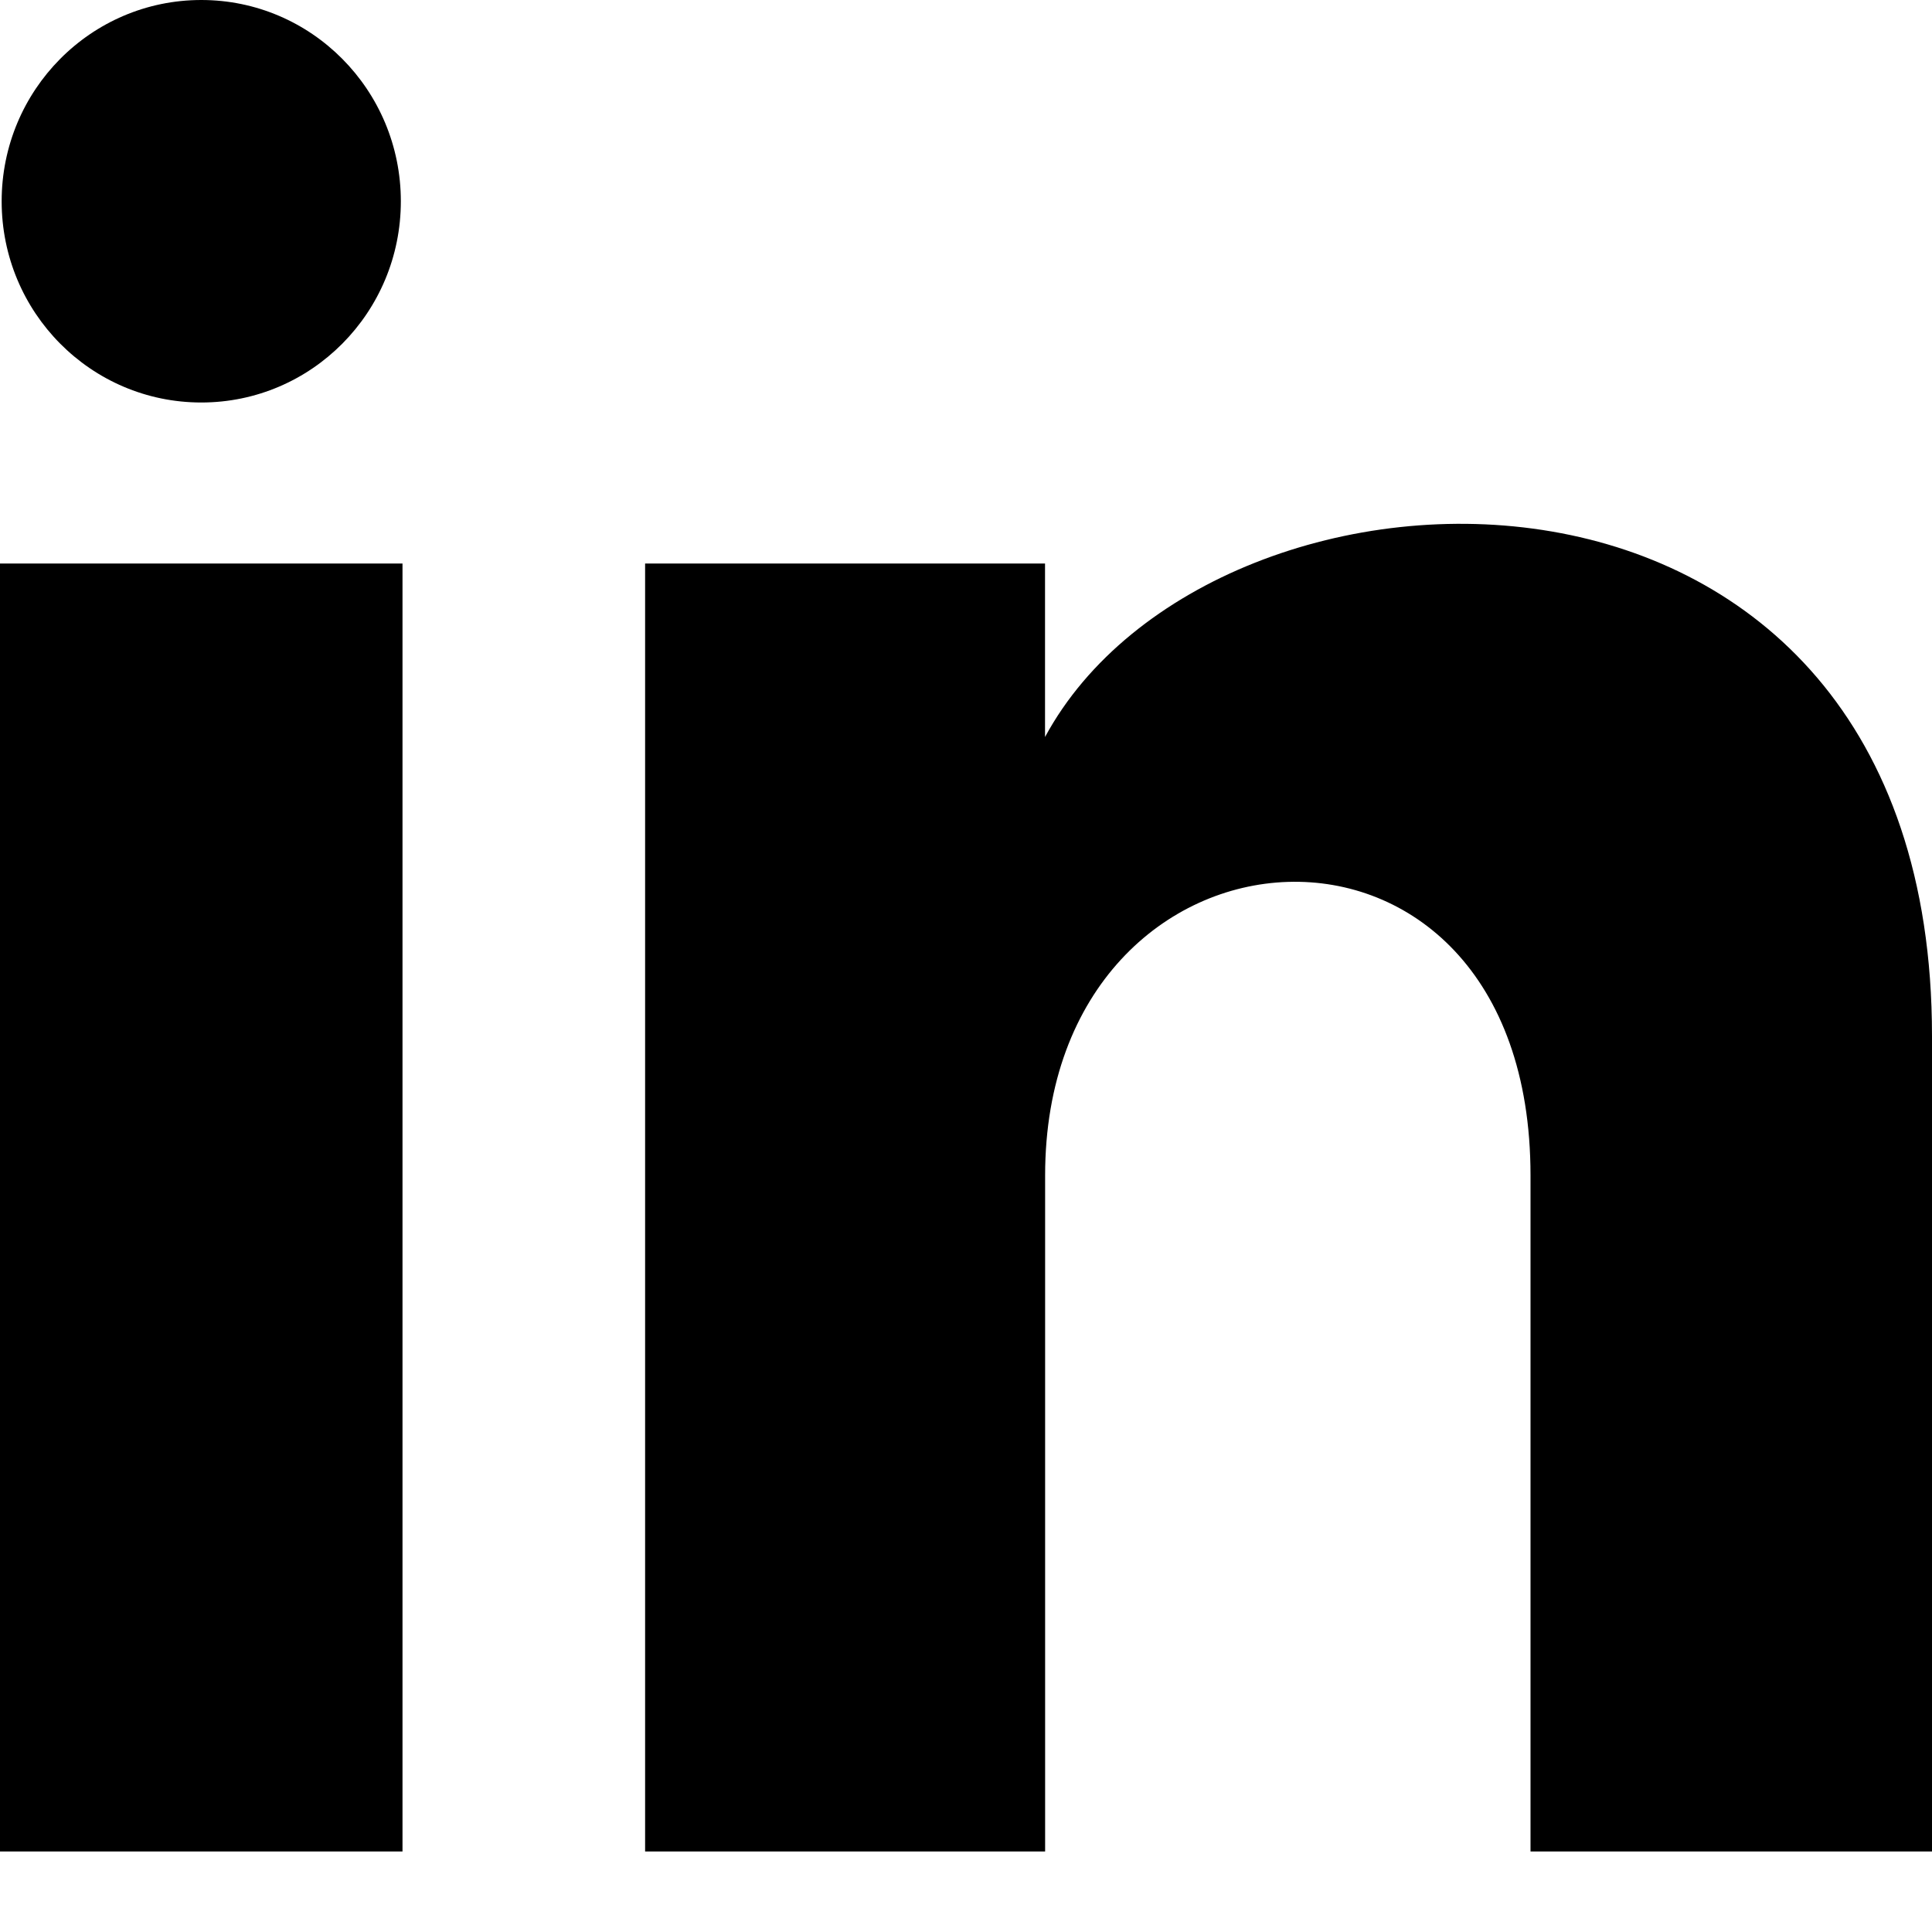
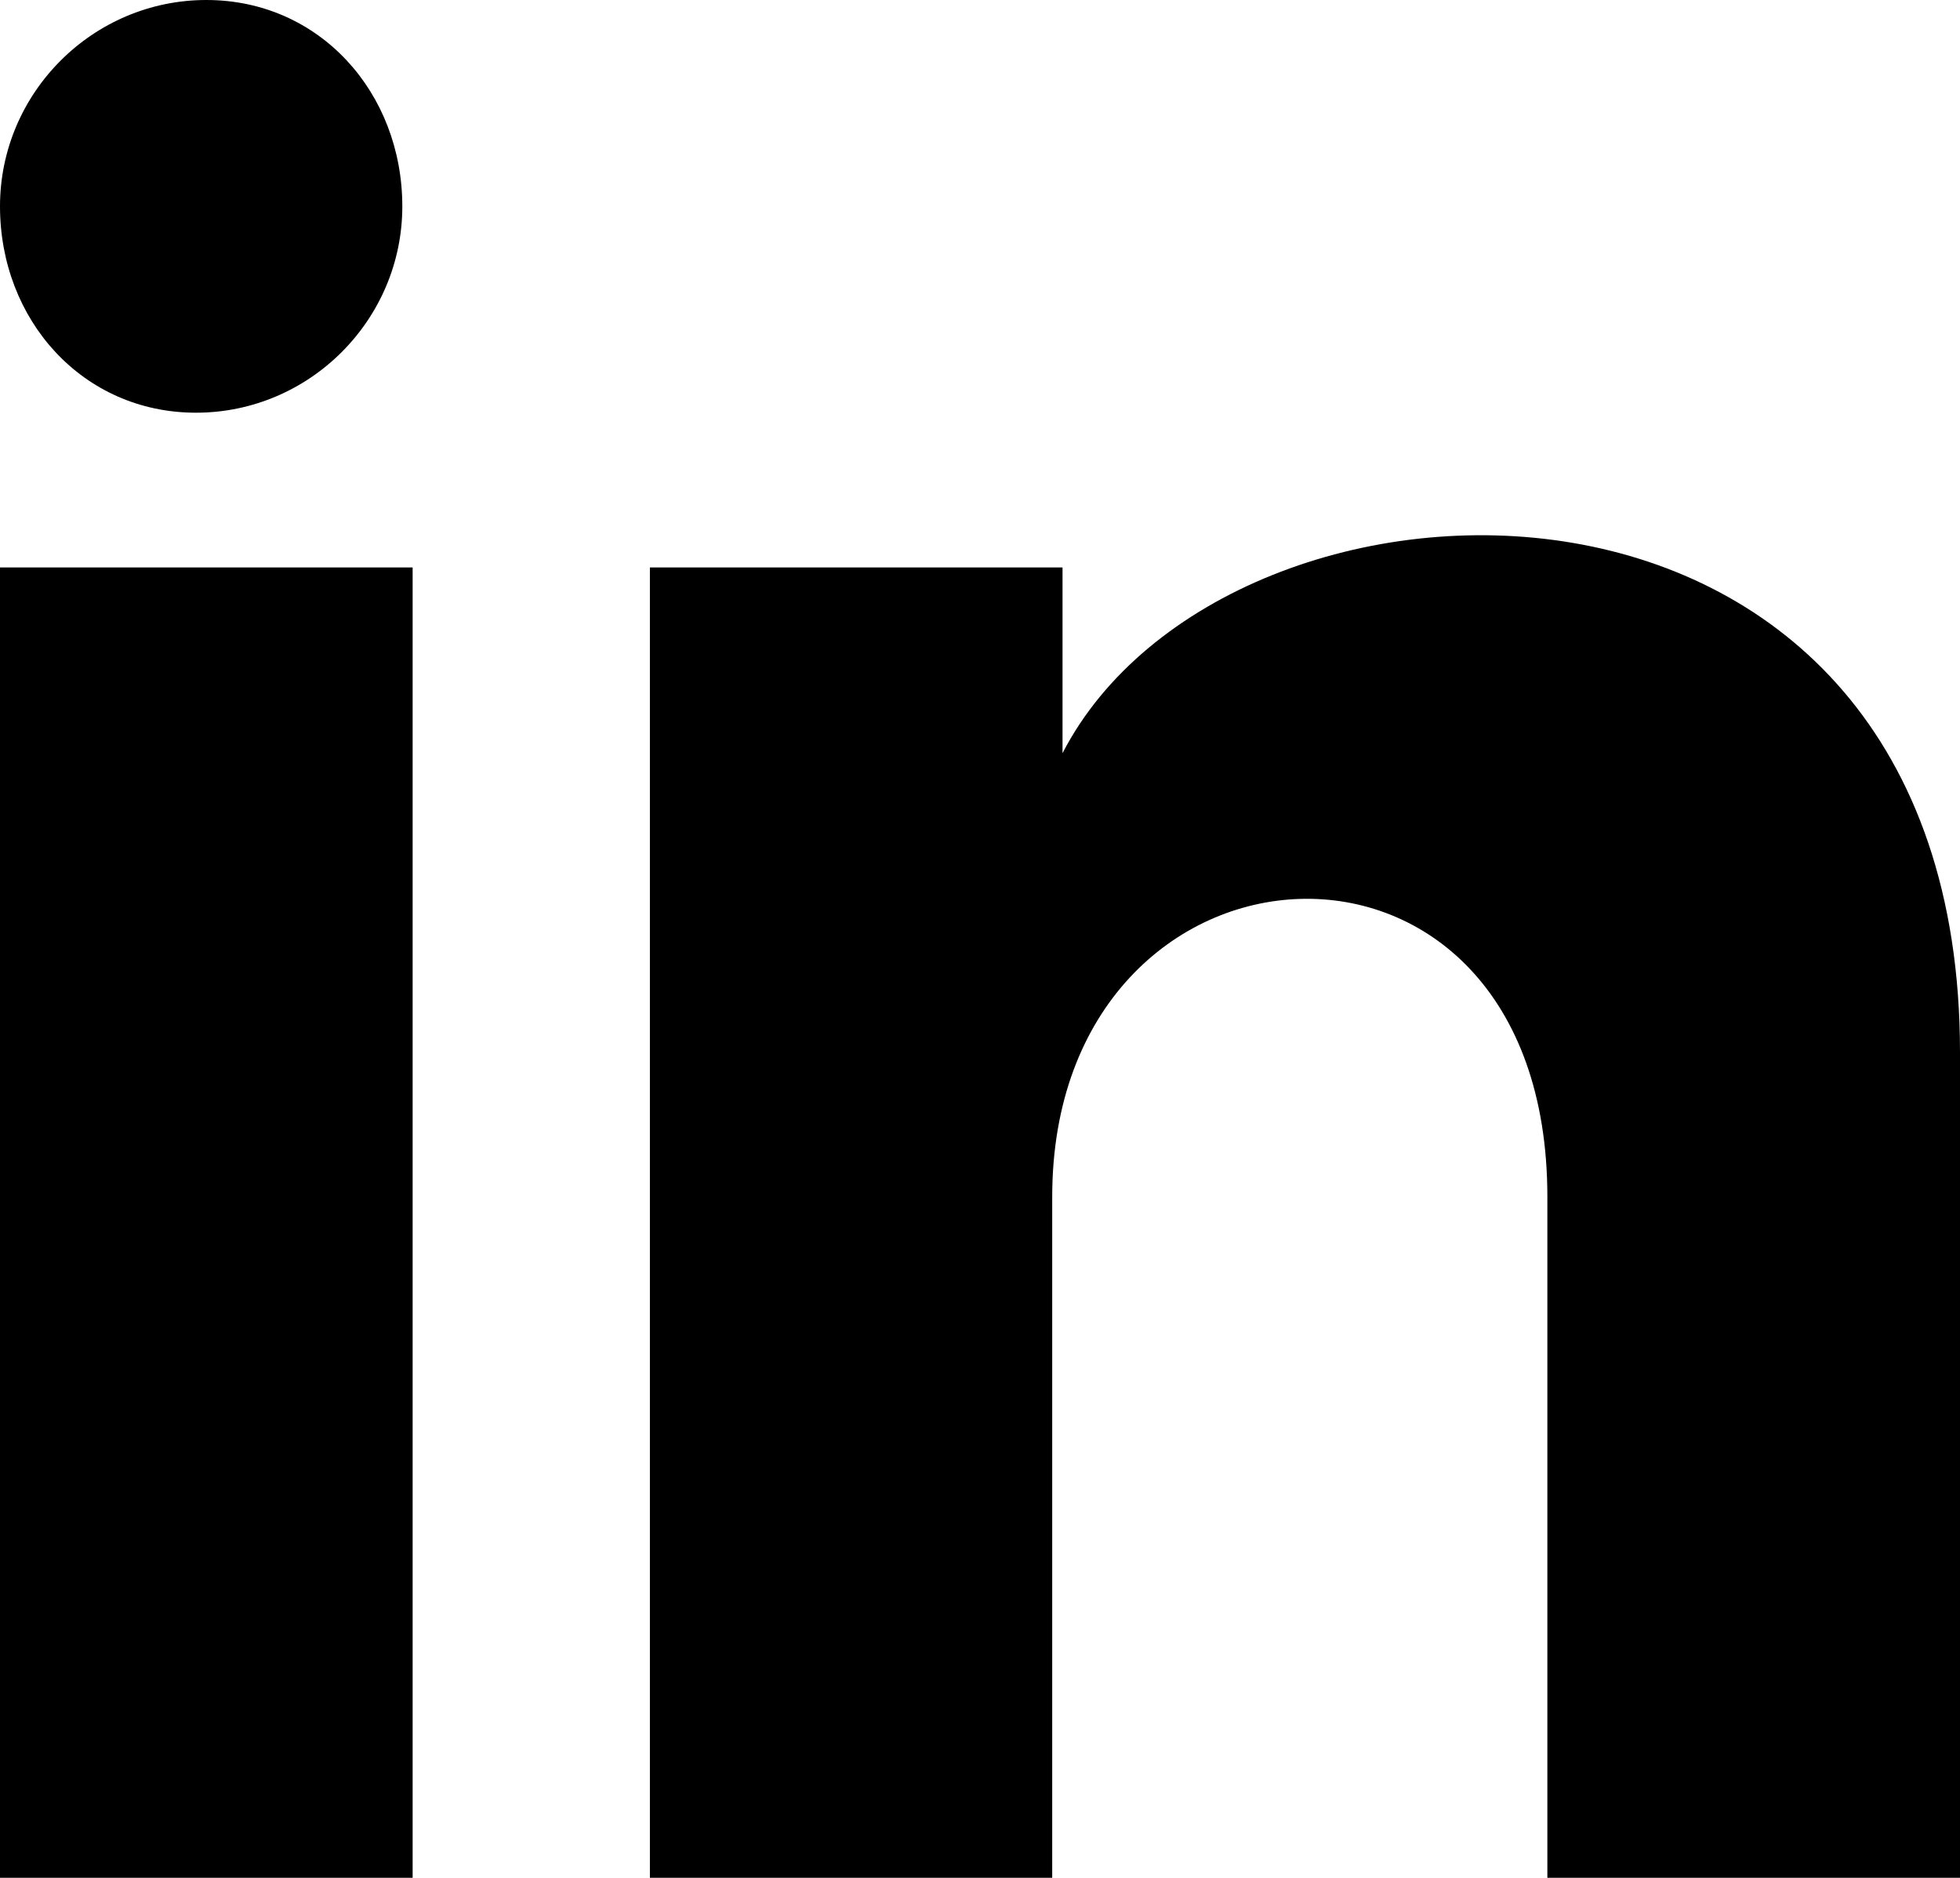
- <svg xmlns="http://www.w3.org/2000/svg" viewBox="0 0 21 21" fill="none">
-   <path d="M4.357 2.188C4.357 3.396 3.386 4.375 2.188 4.375C0.989 4.375 0.018 3.396 0.018 2.188C0.018 0.98 0.989 0 2.188 0C3.386 0 4.357 0.98 4.357 2.188ZM4.375 6.125H0V20.125H4.375V6.125ZM11.359 6.125H7.012V20.125H11.36V12.776C11.36 8.69 16.636 8.355 16.636 12.776V20.125H21V11.26C21 4.365 13.193 4.617 11.359 8.011V6.125Z" fill="currentColor" />
+ <svg xmlns="http://www.w3.org/2000/svg" viewBox="0 0 19 18.2" fill="none">
+   <path d="M3.9 2c0 1.1-.9 2-2 2S0 3.1 0 2s.9-2 2-2 1.9.9 1.9 2zM4 5.5H0v12.7h4V5.5zm6.3 0h-4v12.7h3.9v-6.6c0-3.7 4.8-4 4.8 0v6.6h4v-8c0-6.2-7.1-6-8.7-2.9V5.5z" fill="currentColor" />
</svg>
